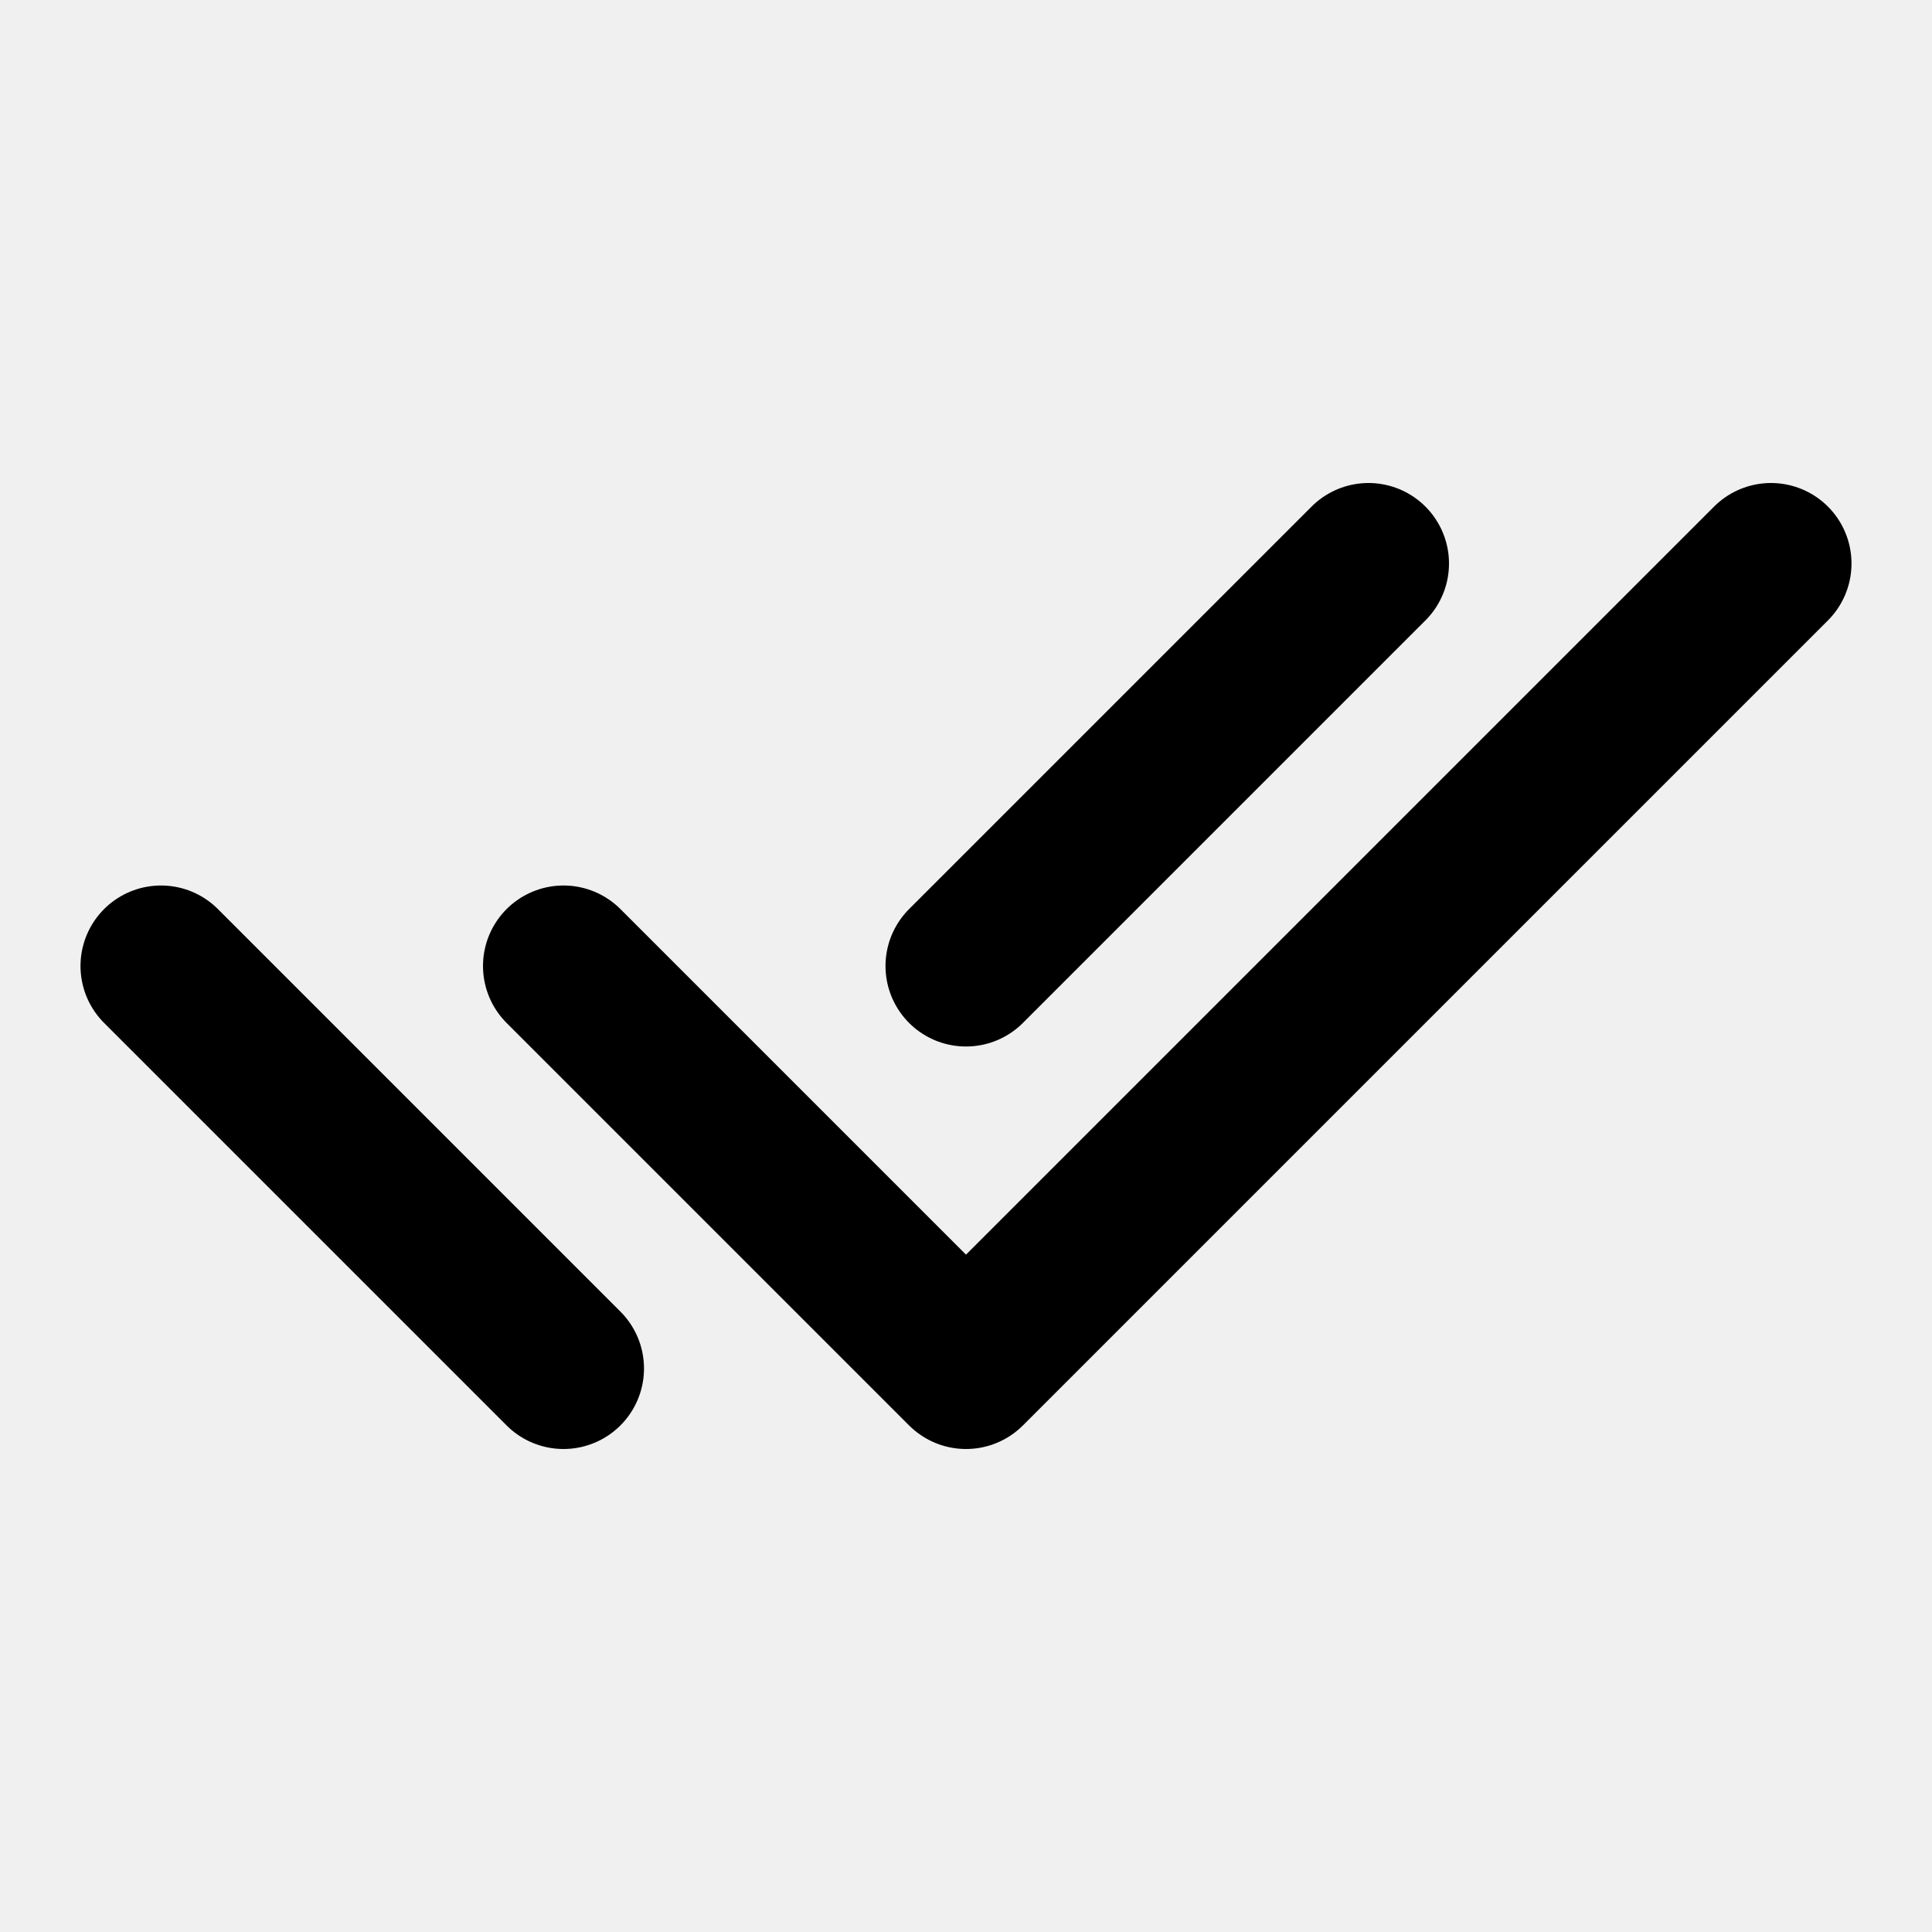
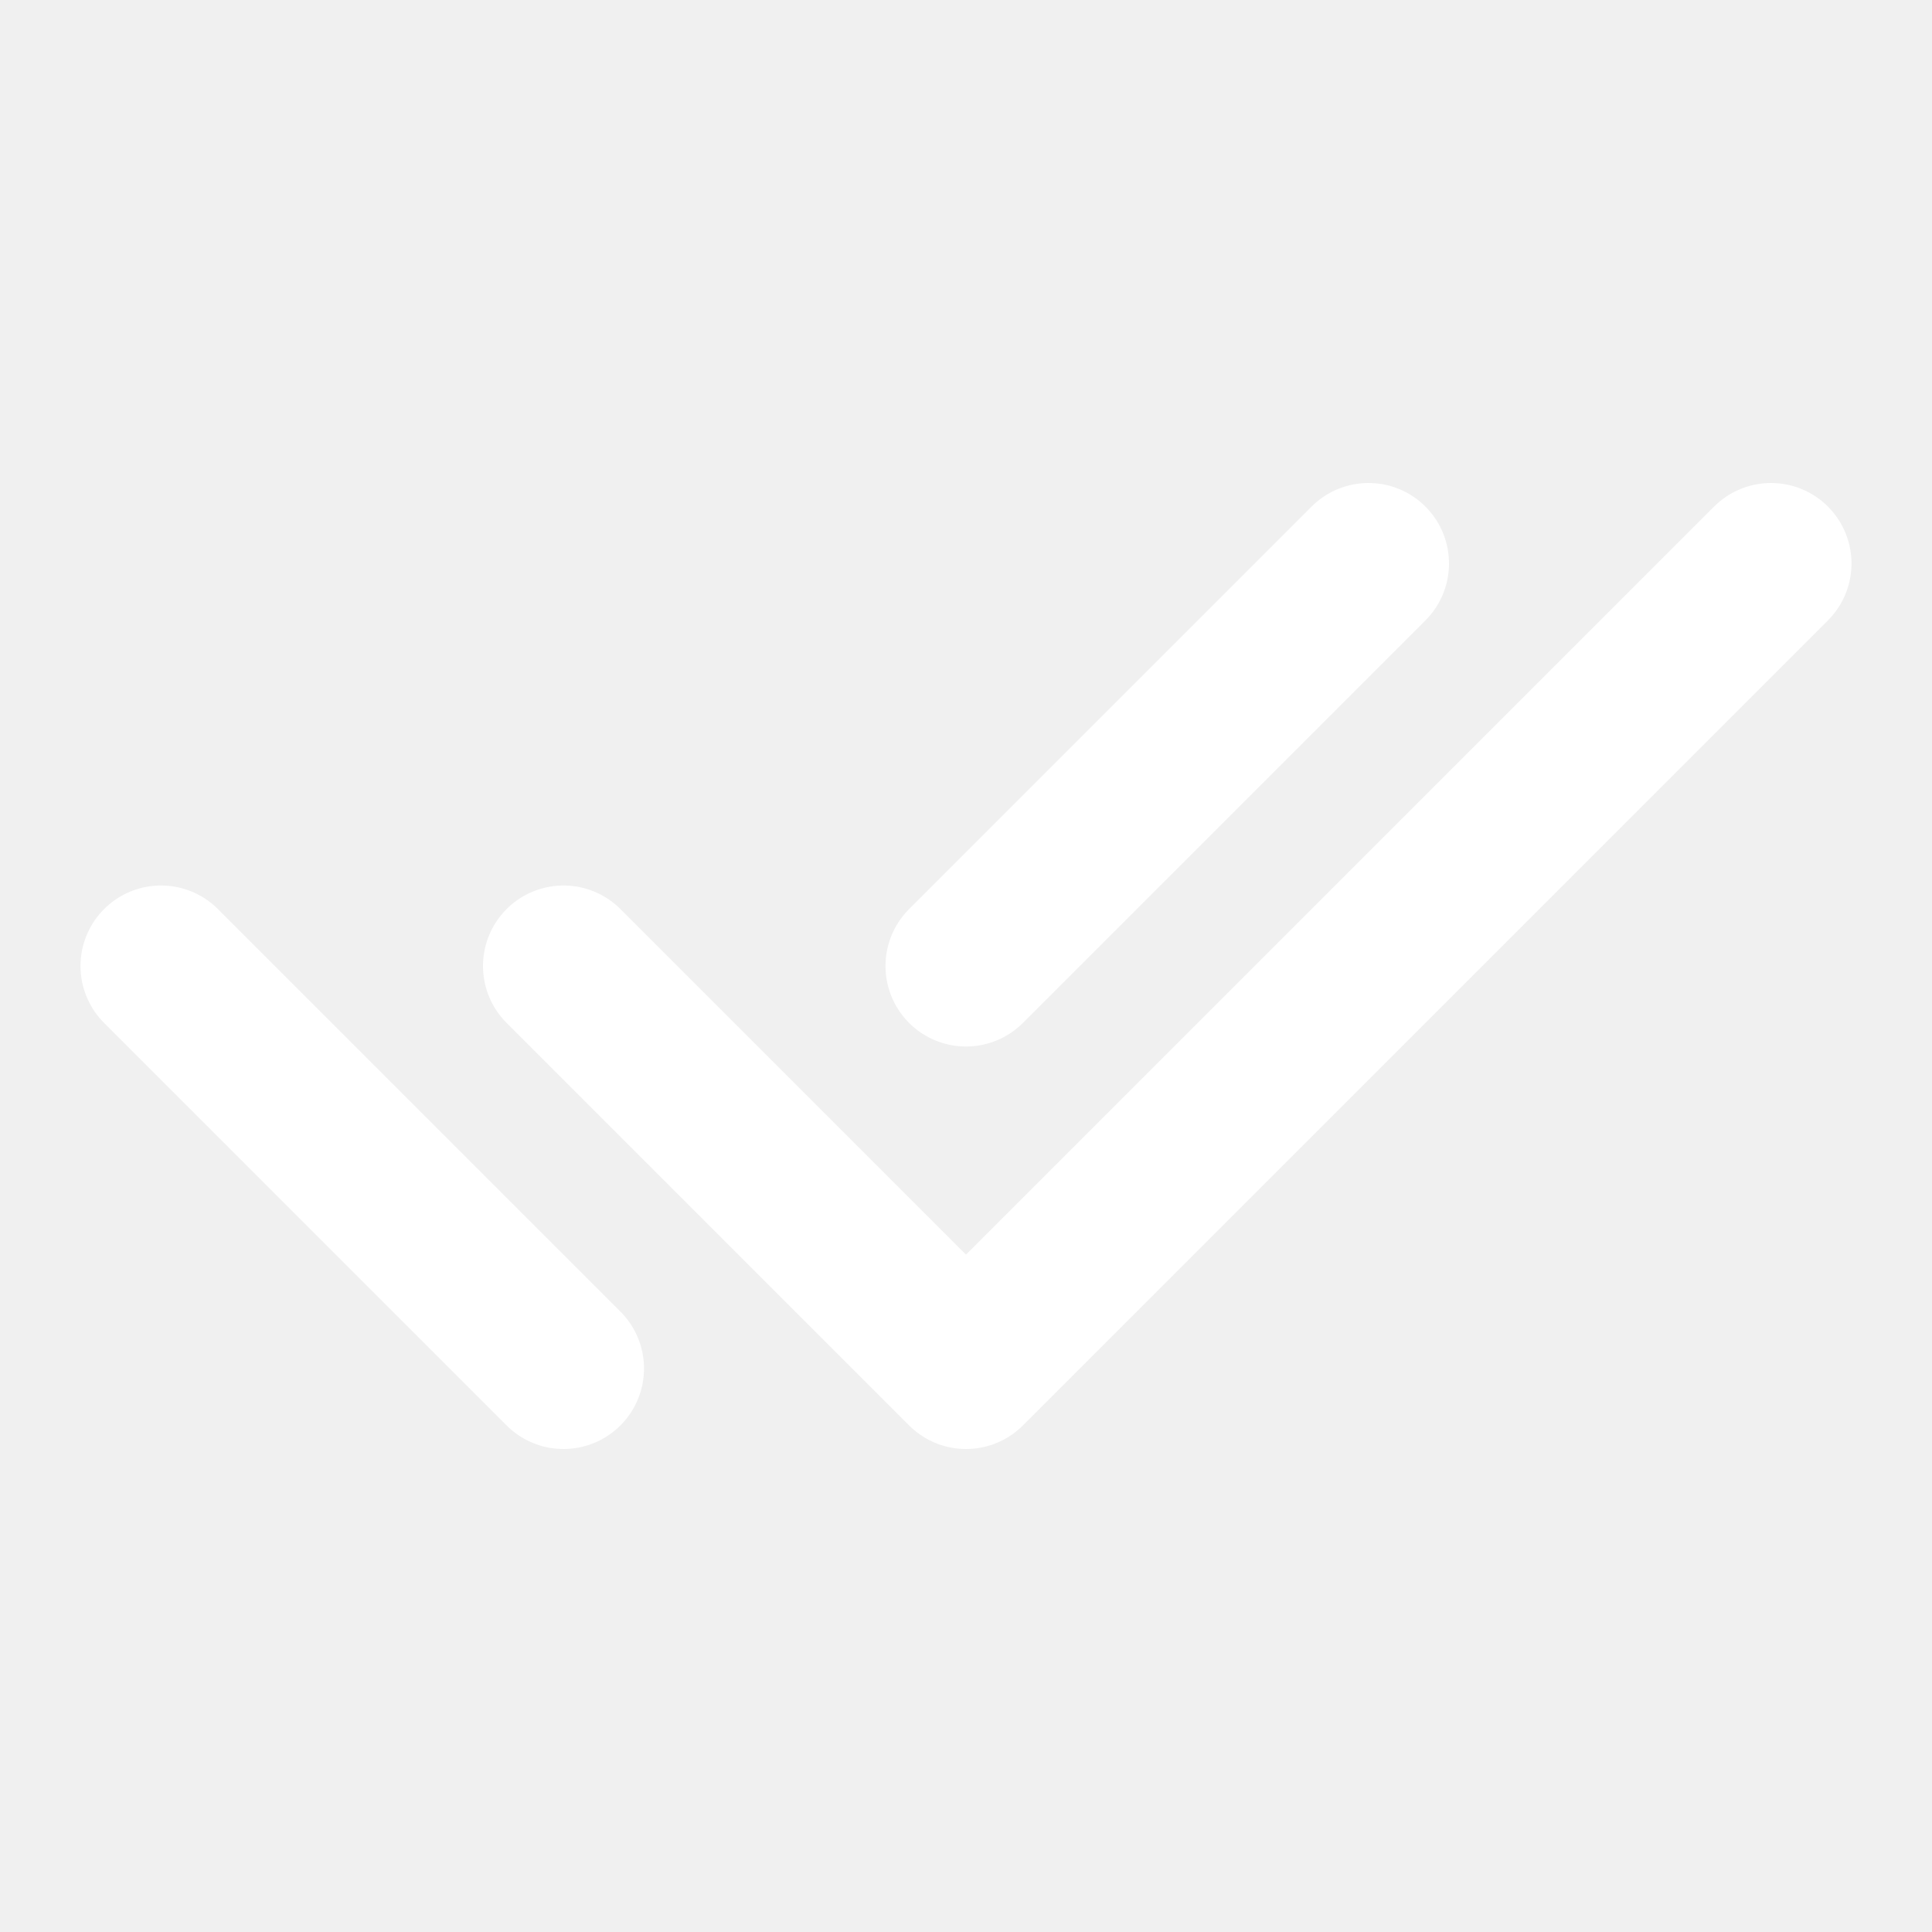
- <svg xmlns="http://www.w3.org/2000/svg" width="24" height="24" viewBox="0 0 24 24" fill="none" stroke="currentColor" stroke-width="2" stroke-linecap="round" stroke-linejoin="round" class="icon icon-tabler icons-tabler-outline icon-tabler-checks">
+ <svg xmlns="http://www.w3.org/2000/svg" width="24" height="24" viewBox="0 0 24 24" fill="none" stroke="#ffffff" stroke-width="2" stroke-linecap="round" stroke-linejoin="round" class="icon icon-tabler icons-tabler-outline icon-tabler-checks">
  <path stroke="none" d="M0 0h24v24H0z" fill="none" />
  <path d="M7 12l5 5l10 -10" />
  <path d="M2 12l5 5m5 -5l5 -5" />
</svg>
